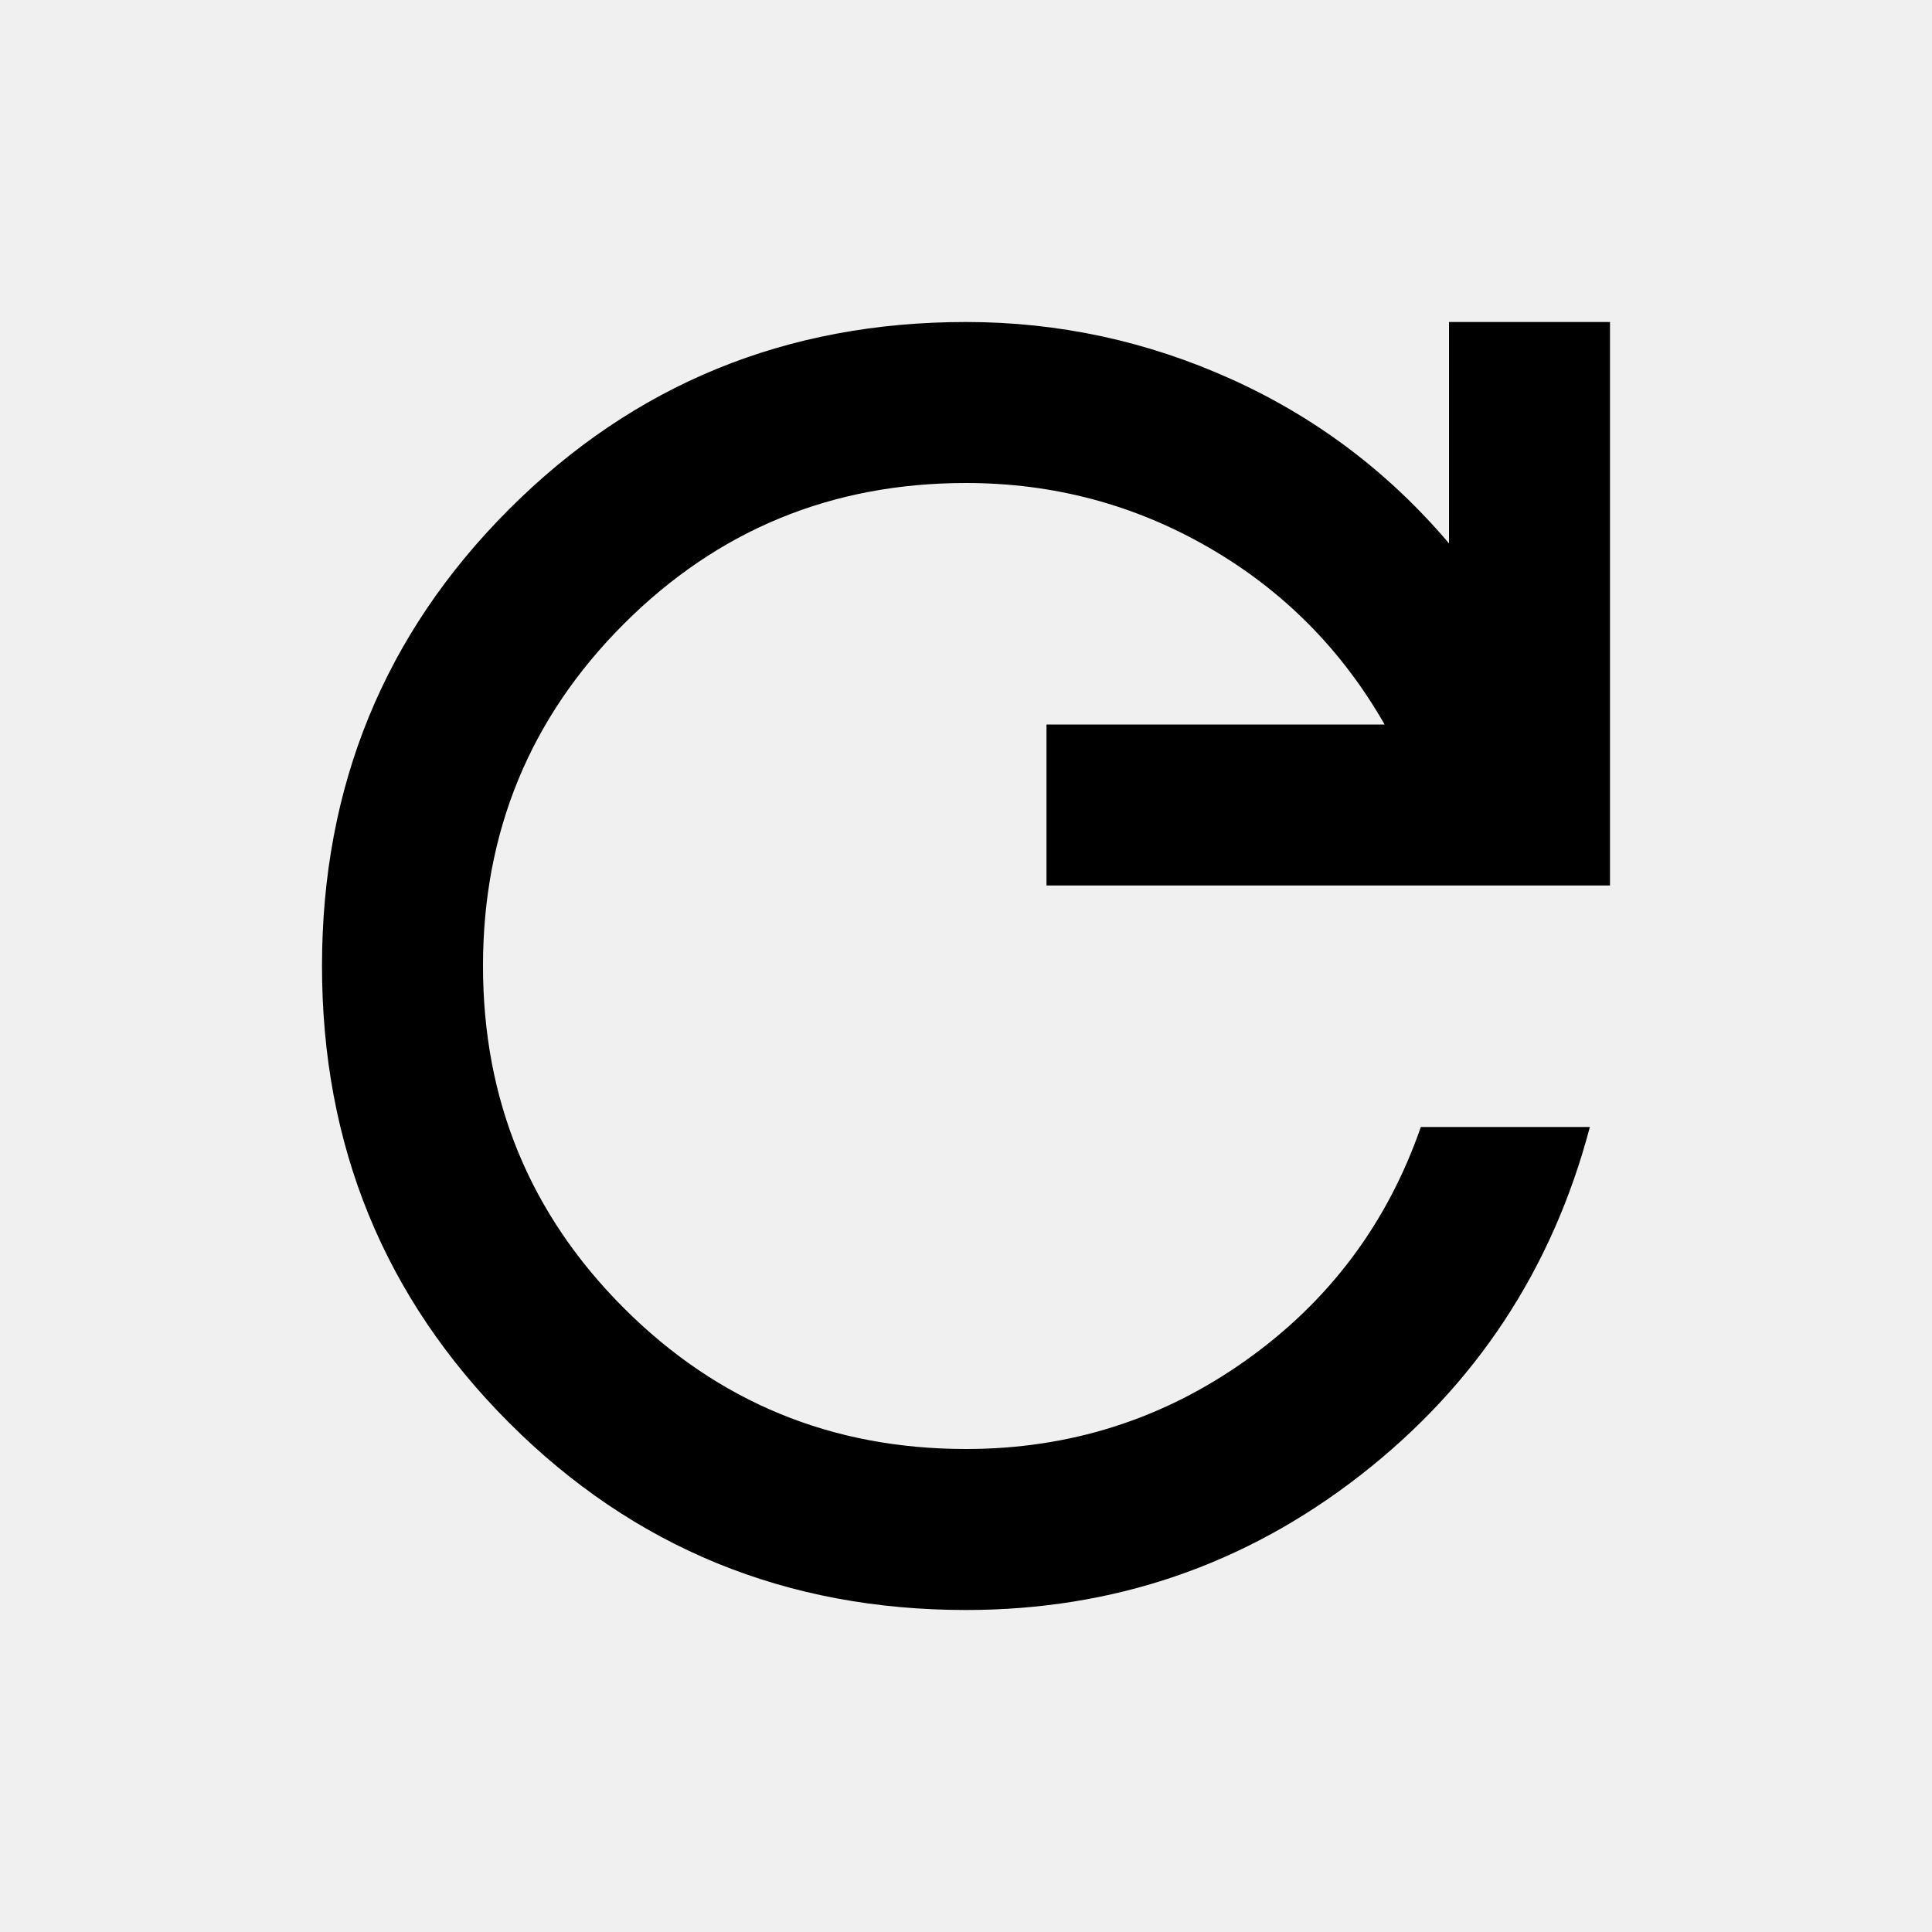
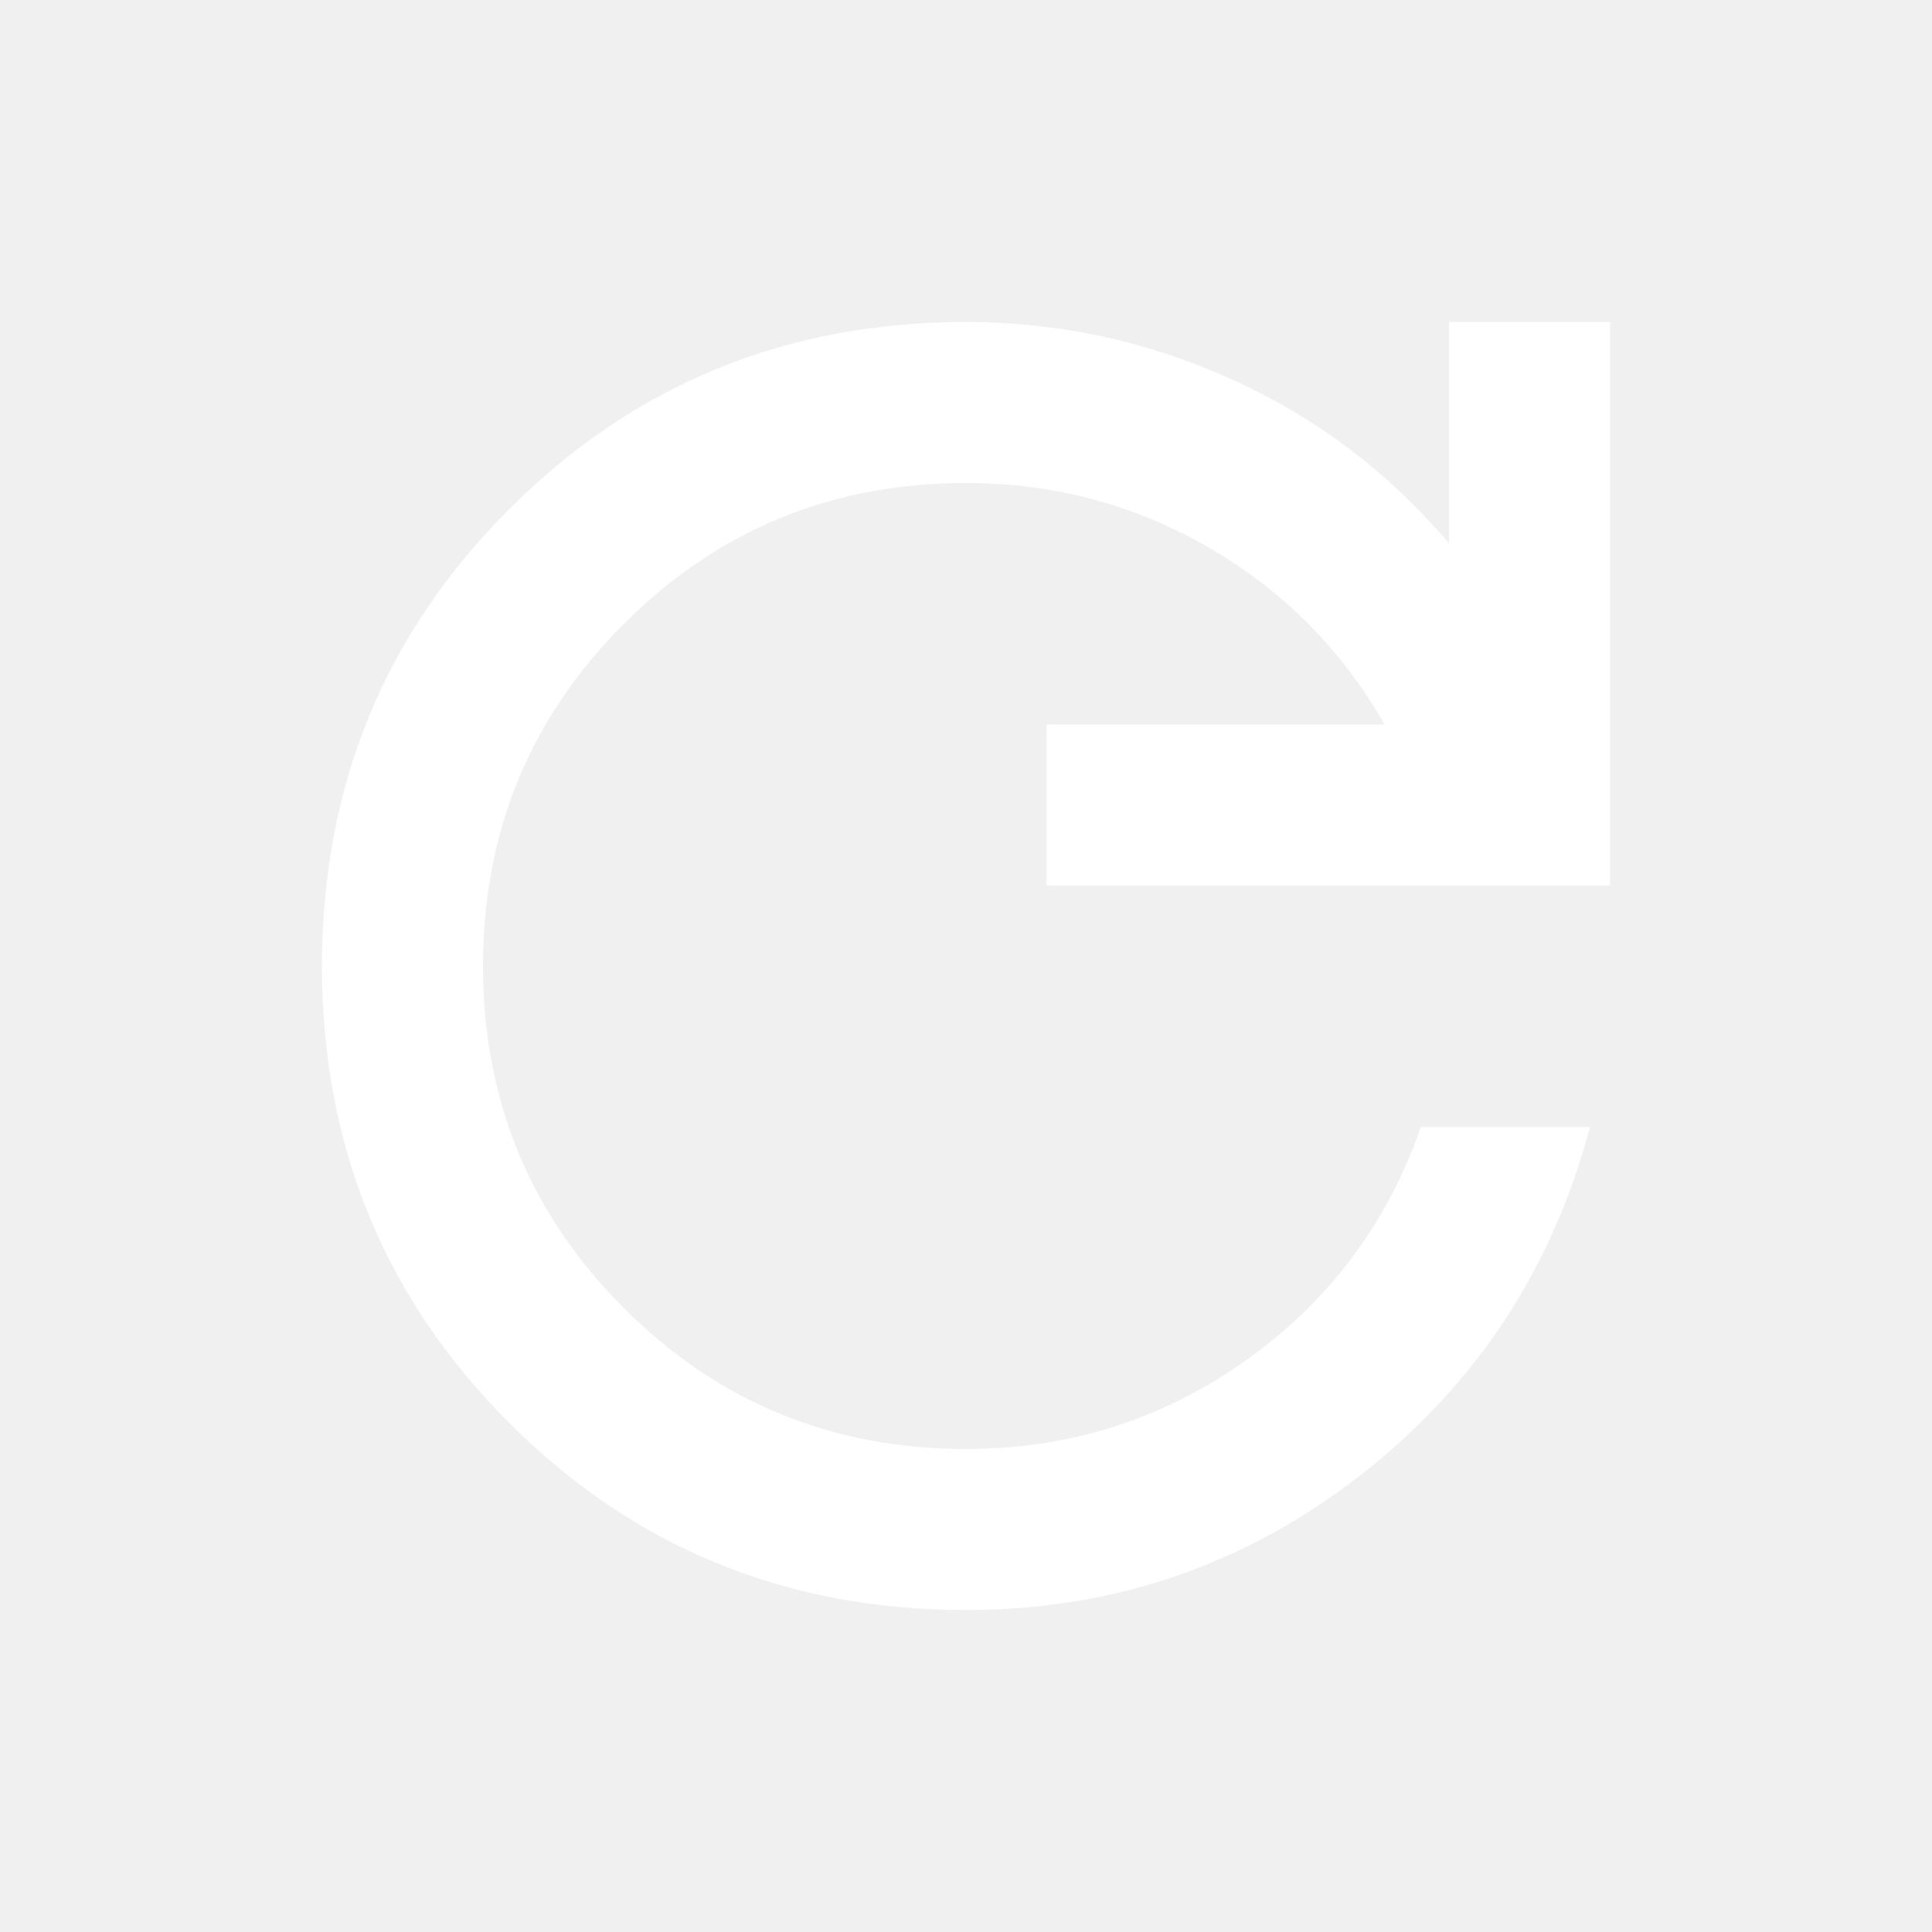
<svg xmlns="http://www.w3.org/2000/svg" width="128" height="128" viewBox="0 0 24 24">
-   <path fill="currentColor" d="M12 20q-3.35 0-5.675-2.325T4 12t2.325-5.675T12 4q1.725 0 3.3.712T18 6.75V4h2v7h-7V9h4.2q-.8-1.4-2.187-2.2T12 6Q9.5 6 7.75 7.75T6 12t1.75 4.25T12 18q1.925 0 3.475-1.1T17.65 14h2.1q-.7 2.65-2.85 4.325T12 20" />
+   <path fill="white" d="M12 20q-3.35 0-5.675-2.325T4 12t2.325-5.675T12 4q1.725 0 3.3.712T18 6.75V4h2v7h-7V9h4.2q-.8-1.4-2.187-2.2T12 6Q9.5 6 7.75 7.75T6 12t1.75 4.25T12 18q1.925 0 3.475-1.1T17.65 14h2.1q-.7 2.65-2.85 4.325T12 20" />
</svg>
